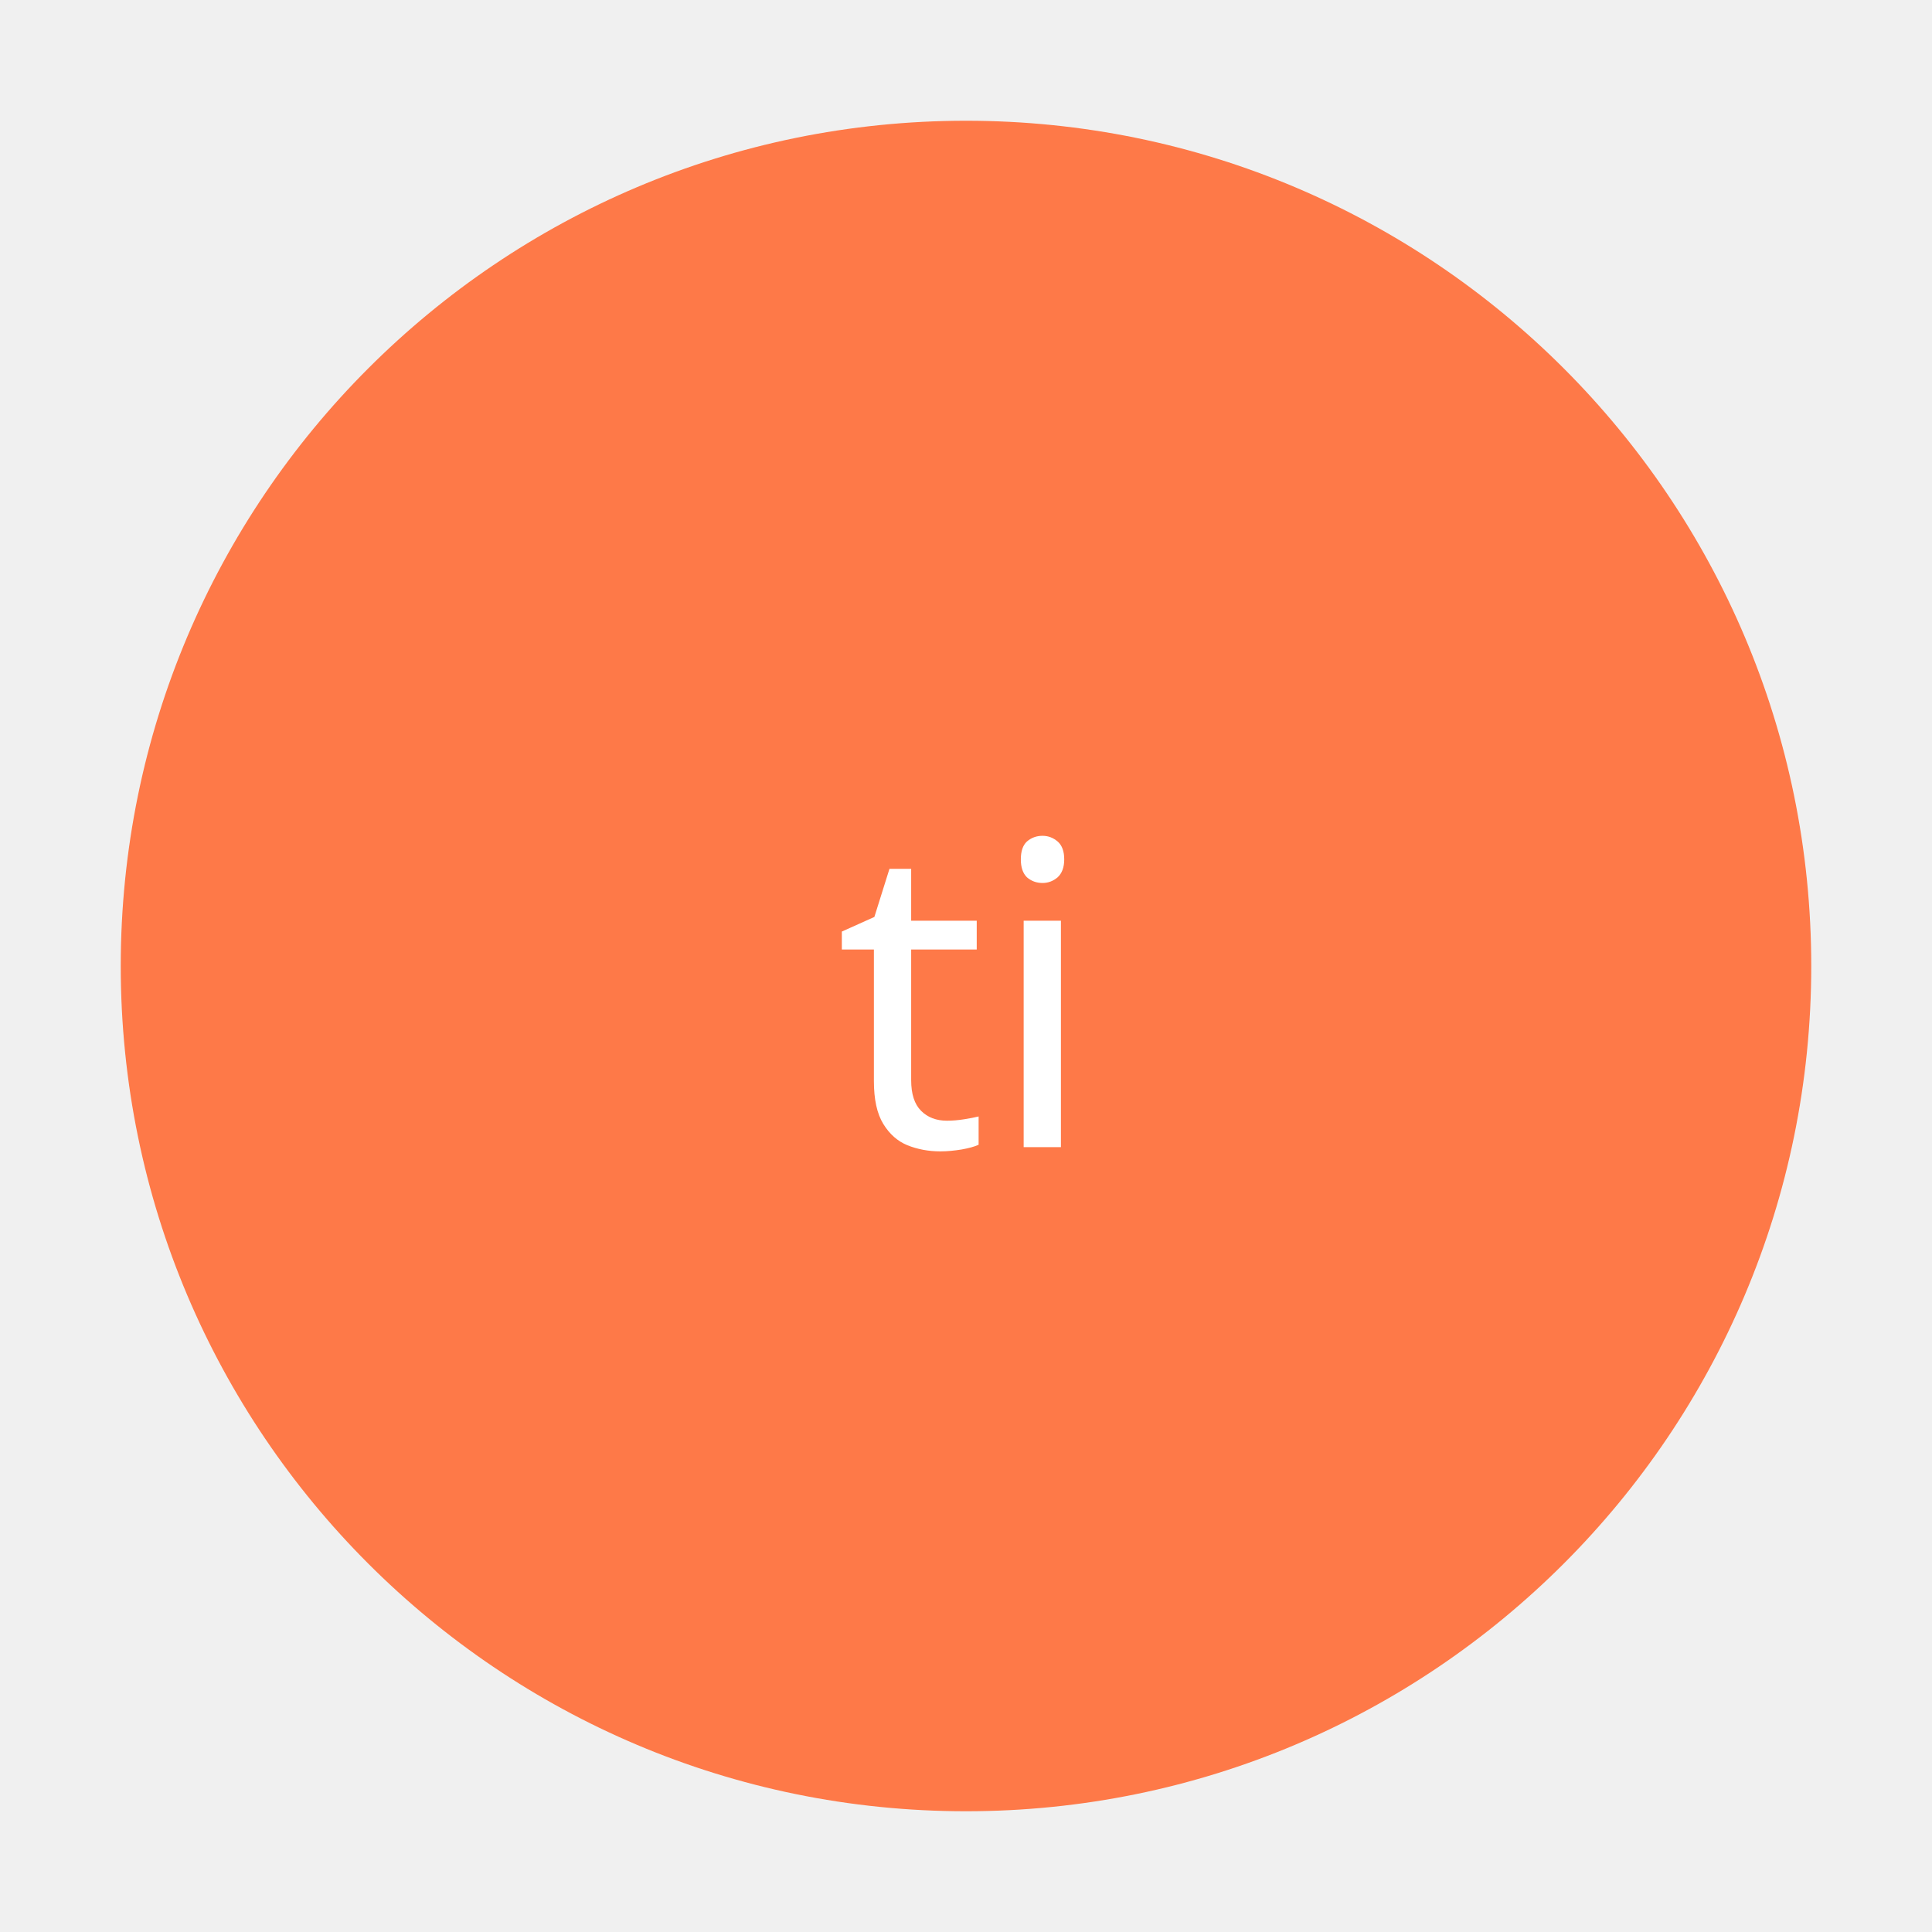
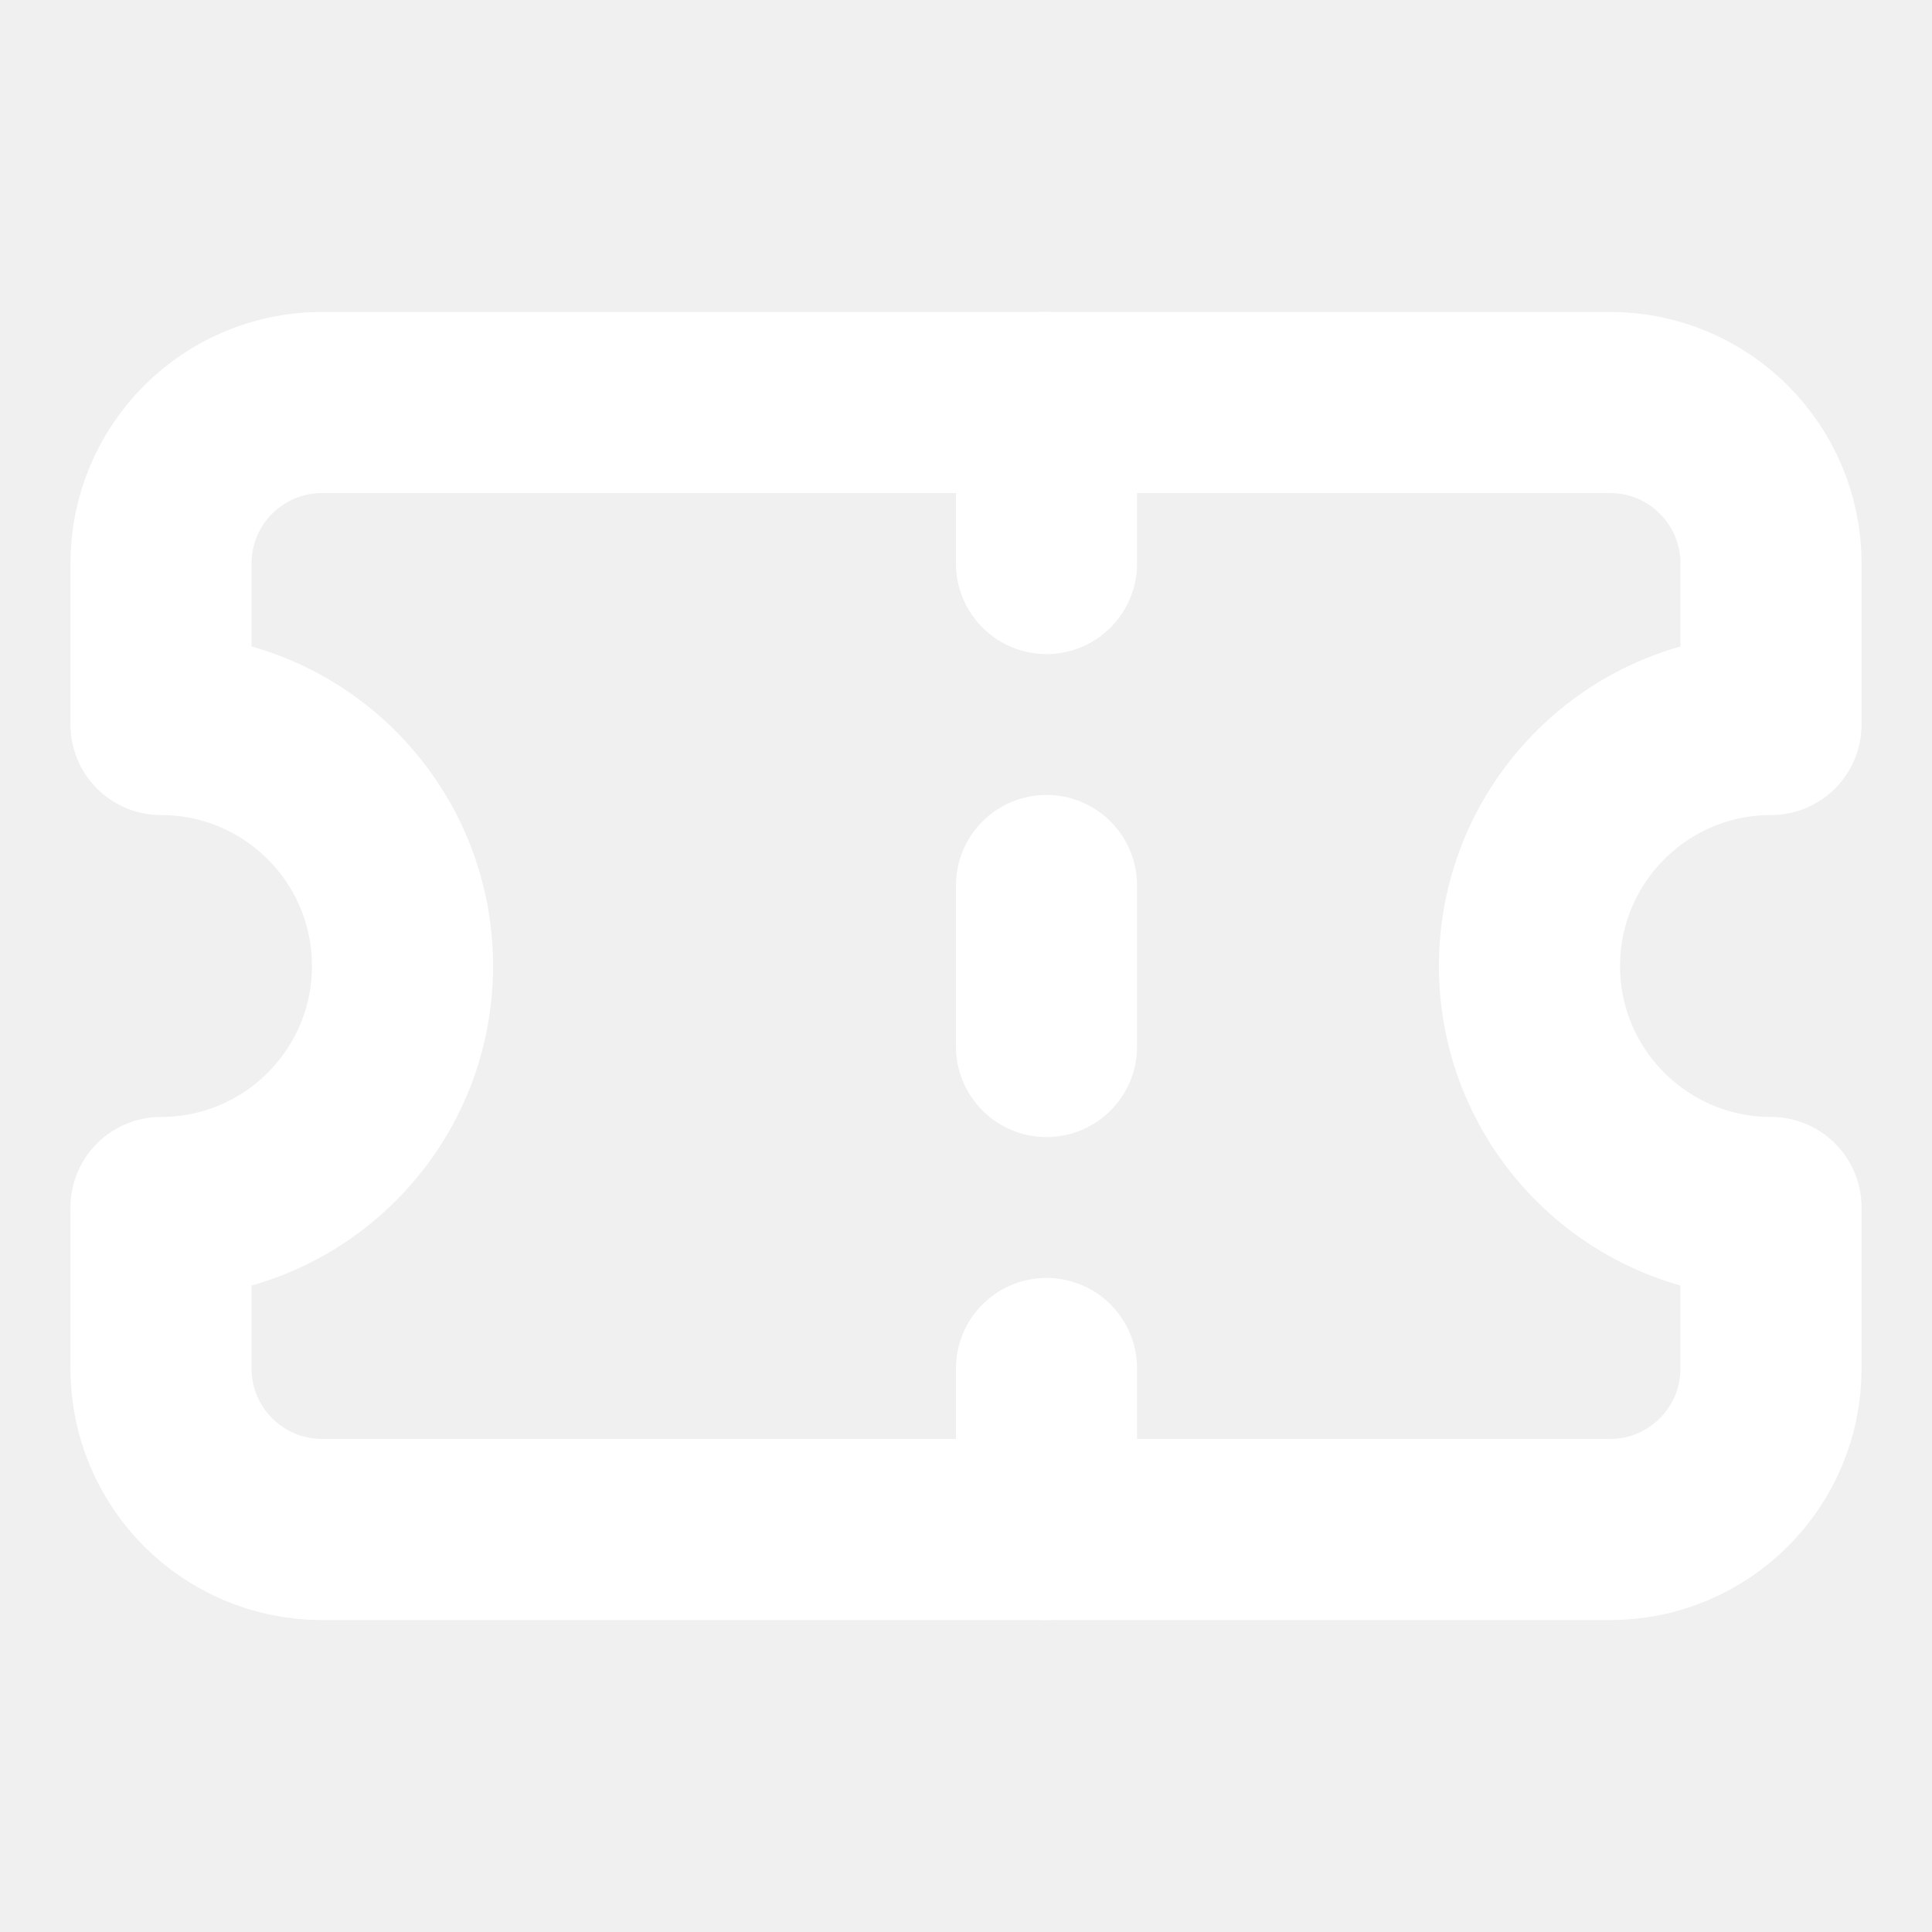
- <svg xmlns="http://www.w3.org/2000/svg" viewBox="0 0 64 64">
-   <circle cx="32" cy="32" r="28" fill="#FF6B35" opacity="0.9" />
-   <text x="32" y="38" text-anchor="middle" font-size="14" fill="white" font-family="sans-serif">ti</text>
+ <svg xmlns="http://www.w3.org/2000/svg" width="64" height="64" viewBox="0 0 24 24" fill="none" stroke="#FFFFFF" stroke-width="2.25" stroke-linecap="round" stroke-linejoin="round">
+   <path d="M2 9a3 3 0 0 1 0 6v2a2 2 0 0 0 2 2h16a2 2 0 0 0 2-2v-2a3 3 0 0 1 0-6V7a2 2 0 0 0-2-2H4a2 2 0 0 0-2 2Z" />
+   <path d="M13 5v2" />
+   <path d="M13 17v2" />
+   <path d="M13 11v2" />
</svg>
